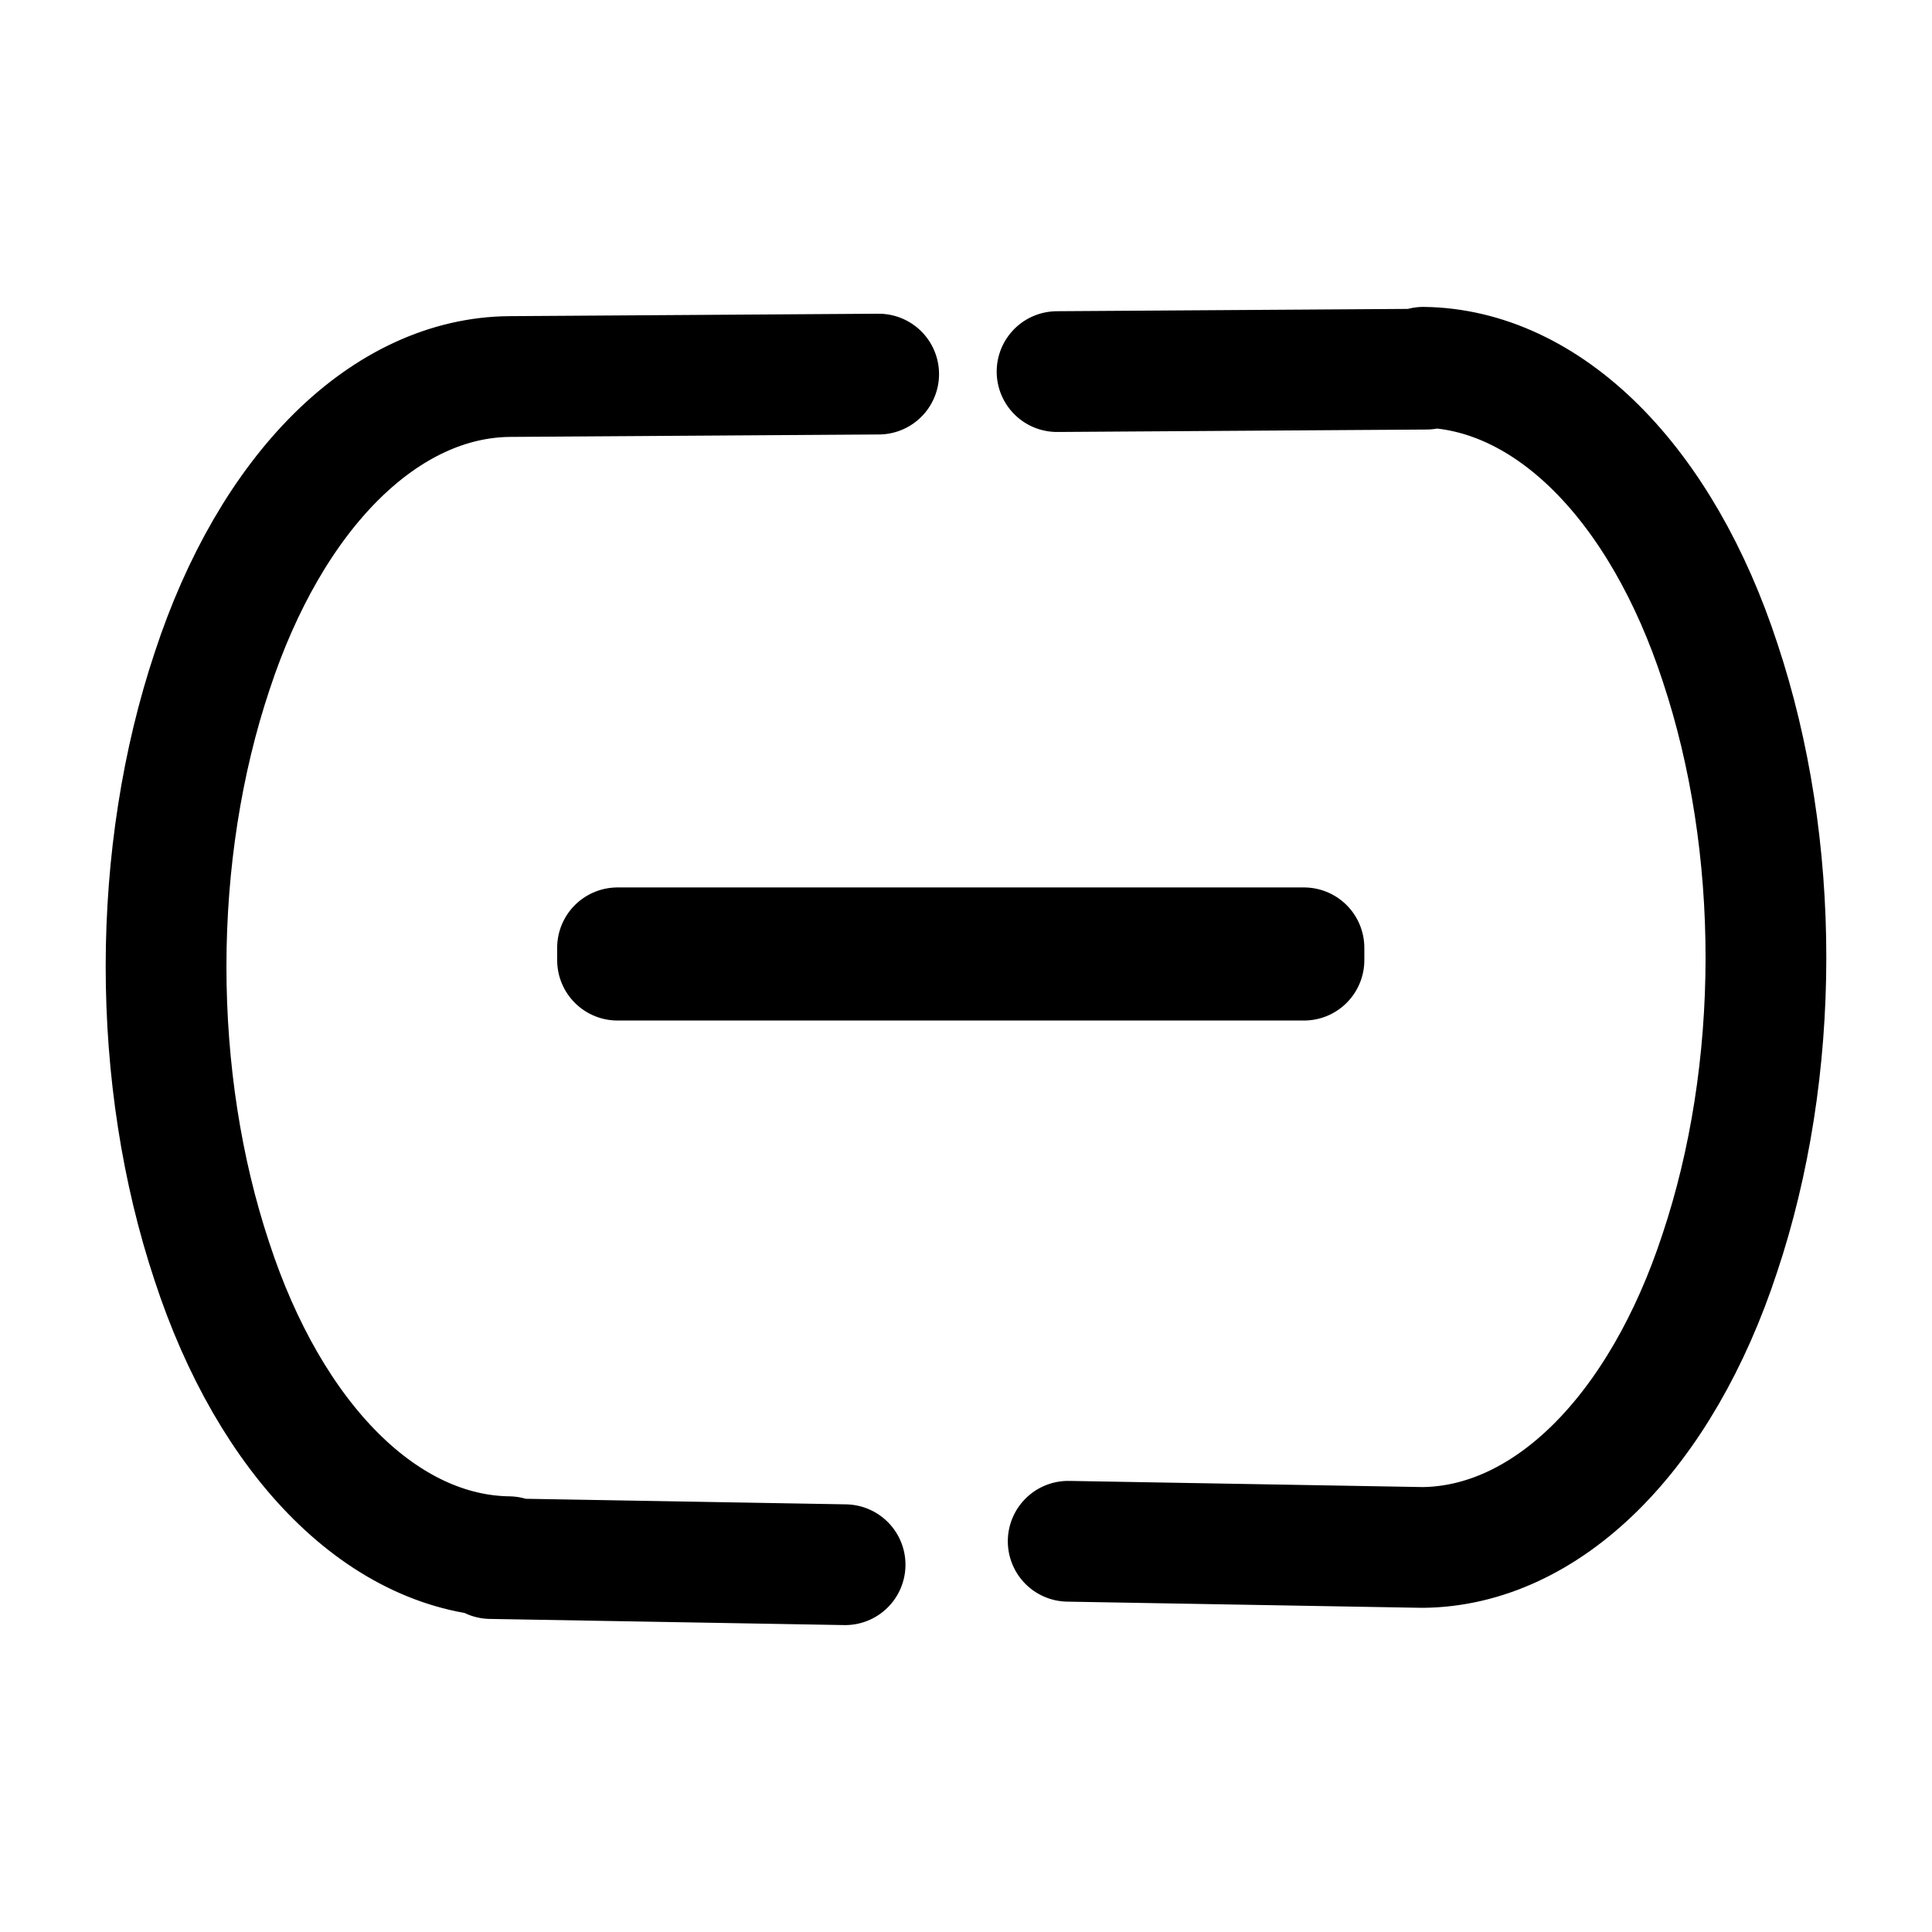
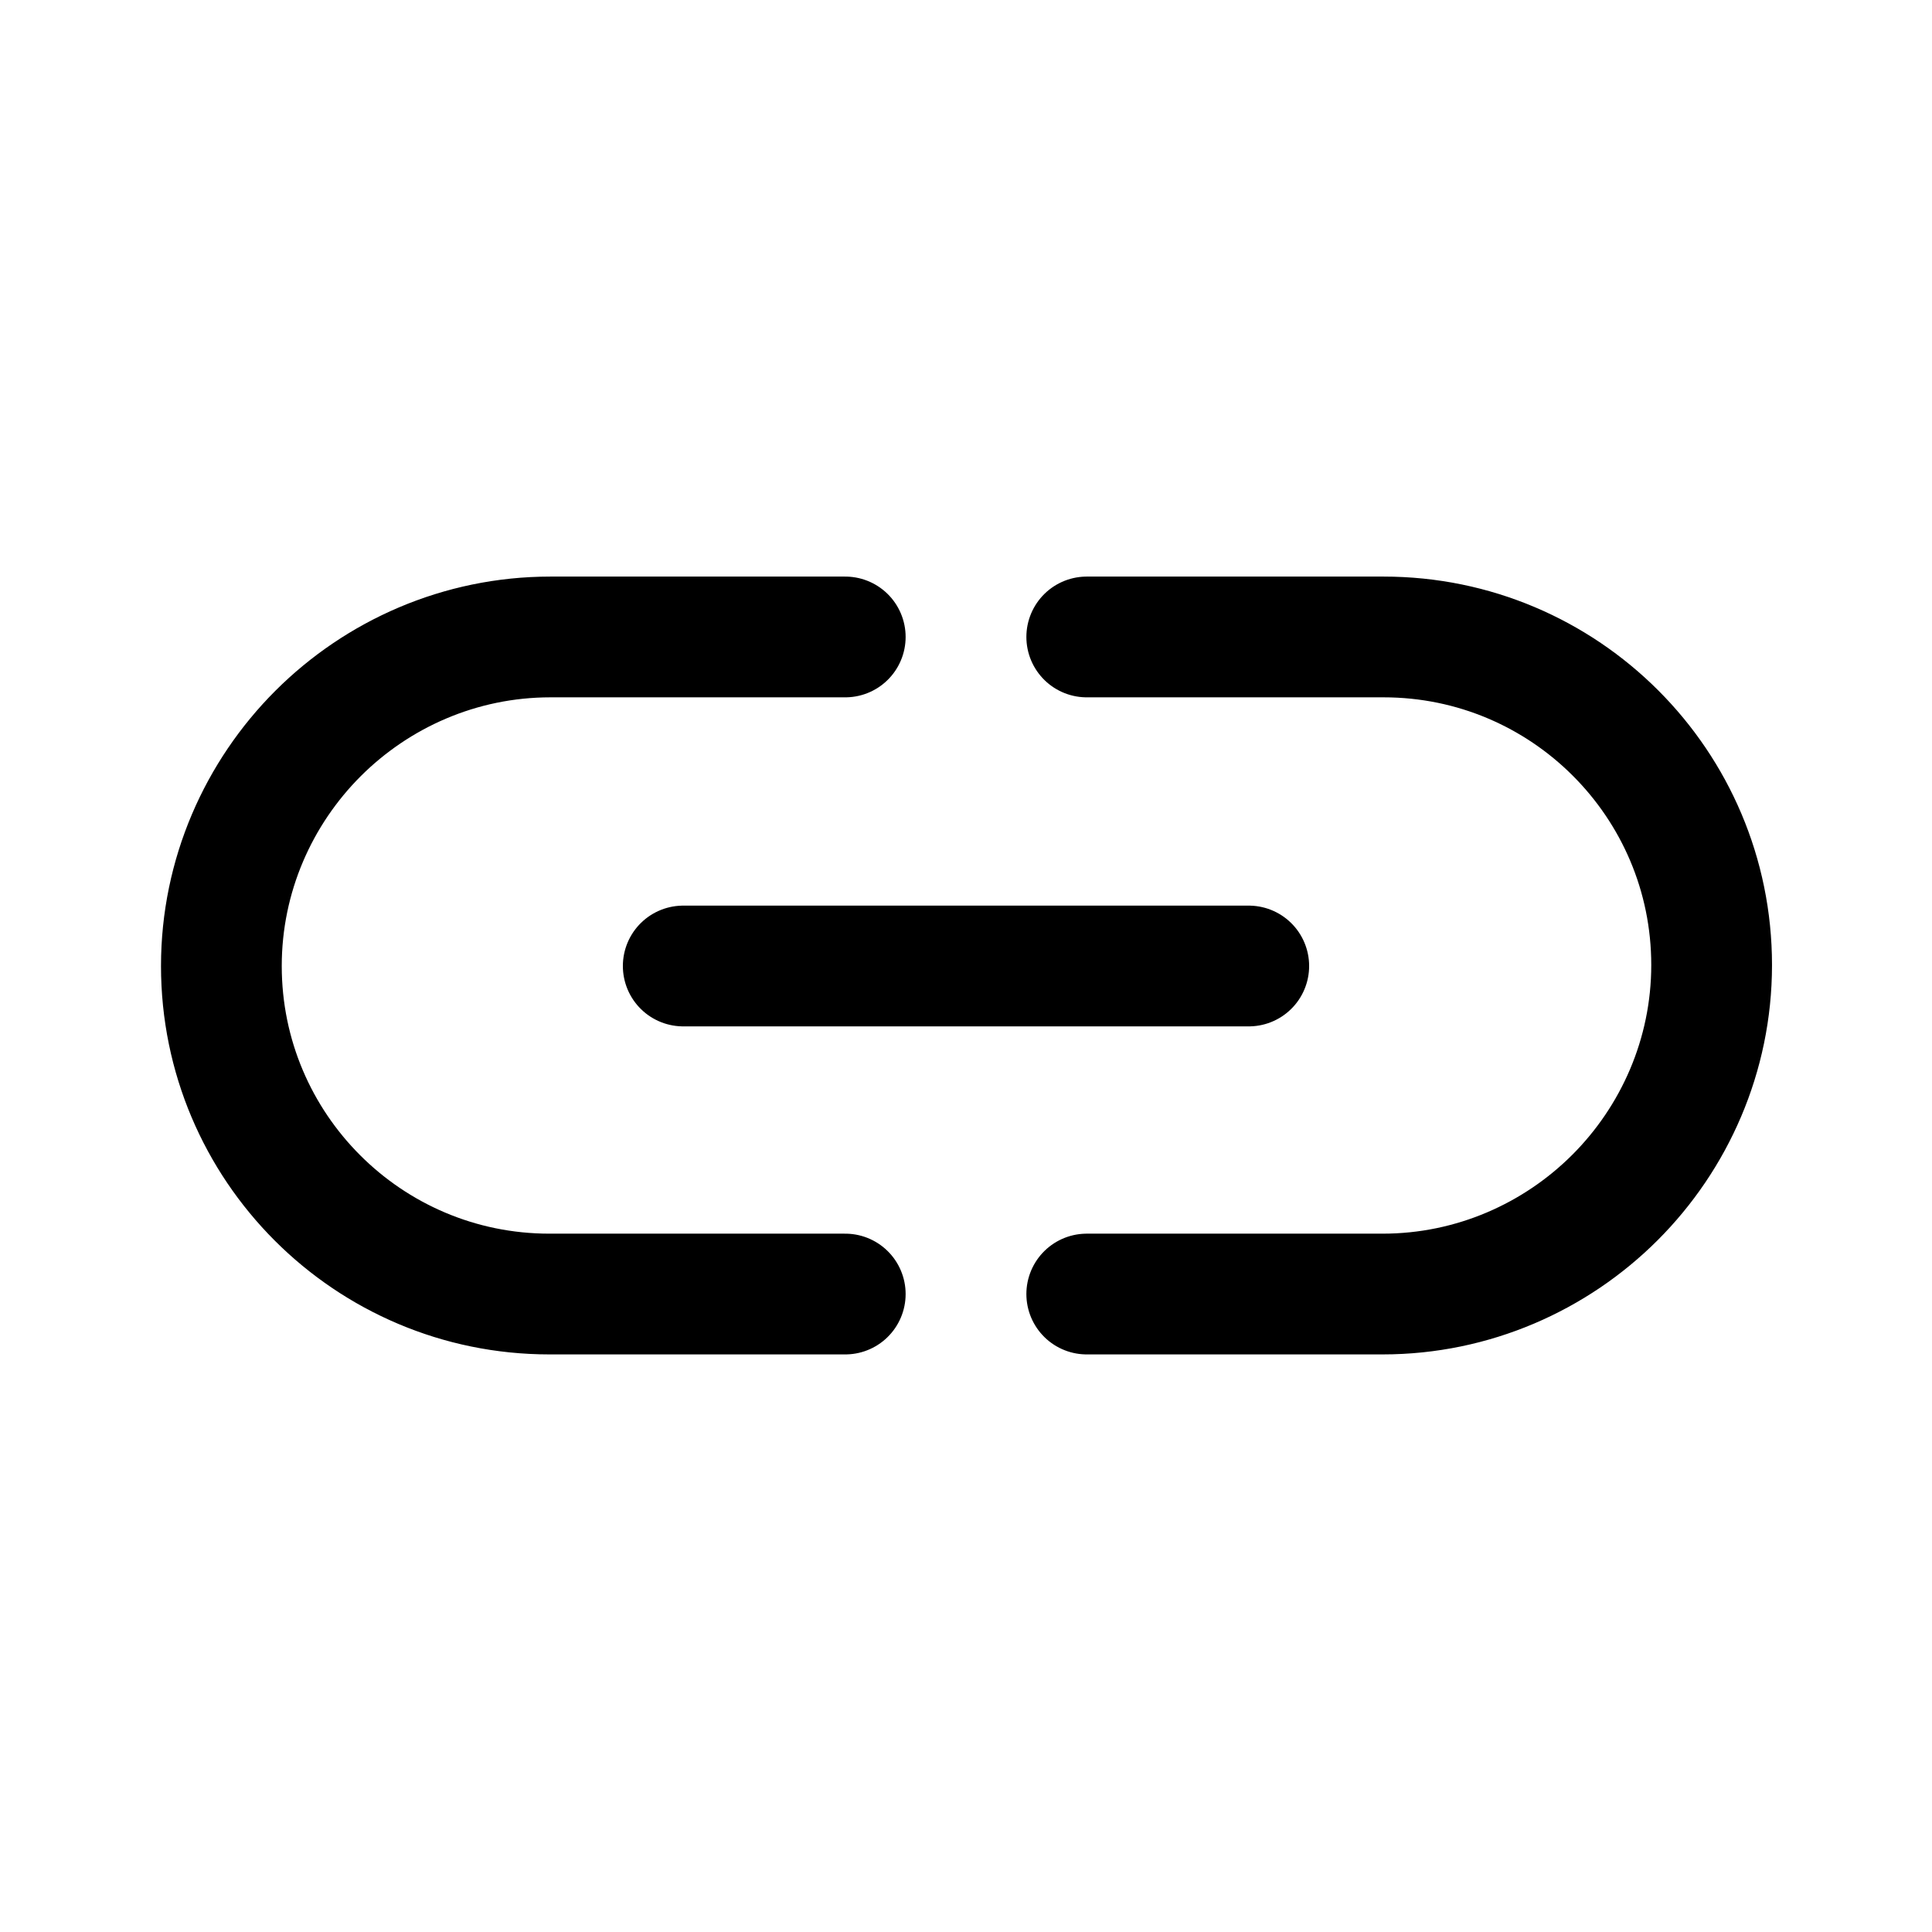
- <svg xmlns="http://www.w3.org/2000/svg" viewBox="0 0 192 192">
-   <path d="M50.552 154.703c-6.056-.078-11.989-2.844-17.178-8.008-5.188-5.164-9.444-12.538-12.322-21.35-2.99-8.99-4.555-19.087-4.549-29.347.007-10.26 1.585-20.352 4.586-29.331 2.889-8.801 7.154-16.16 12.35-21.304 5.195-5.144 11.131-7.888 17.187-7.943m0 0 36.695-.243m-38.556 117.71 35.22.613m57.463-119c6.056.078 11.989 2.844 17.178 8.008 5.188 5.164 9.444 12.538 12.322 21.35 2.99 8.989 4.555 19.087 4.549 29.347-.007 10.26-1.584 20.352-4.586 29.332-2.889 8.8-7.154 16.159-12.349 21.303-5.196 5.144-11.132 7.888-17.187 7.944m.37-117.097-36.696.242m36.325 116.855-35.219-.614M61.37 94.193h68.216v1.226H61.37Z" fill="none" stroke="#000" stroke-width="12" stroke-linecap="round" stroke-linejoin="round" />
+ <svg xmlns="http://www.w3.org/2000/svg" version="1.1" id="Layer_1" x="0px" y="0px" width="192px" height="192px" viewBox="0 0 192 192" style="enable-background:new 0 0 192 192;" xml:space="preserve">
+   <style type="text/css">
+ 	.st0{fill:none;stroke:#000000;stroke-width:12;stroke-linecap:round;stroke-linejoin:round;stroke-miterlimit:10;}
+ </style>
+   <path class="st0" d="M84,128.6H54.6C36.6,128.6,22,114,22,96c0-9,3.7-17.2,9.6-23.1c5.9-5.9,14.1-9.6,23.1-9.6H84 M108,128.6h29.4  c9,0,17.2-3.7,23.1-9.6c5.9-5.9,9.6-14.1,9.6-23.1c0-18-14.6-32.6-32.6-32.6H108 M67.9,96h56.2" />
</svg>
